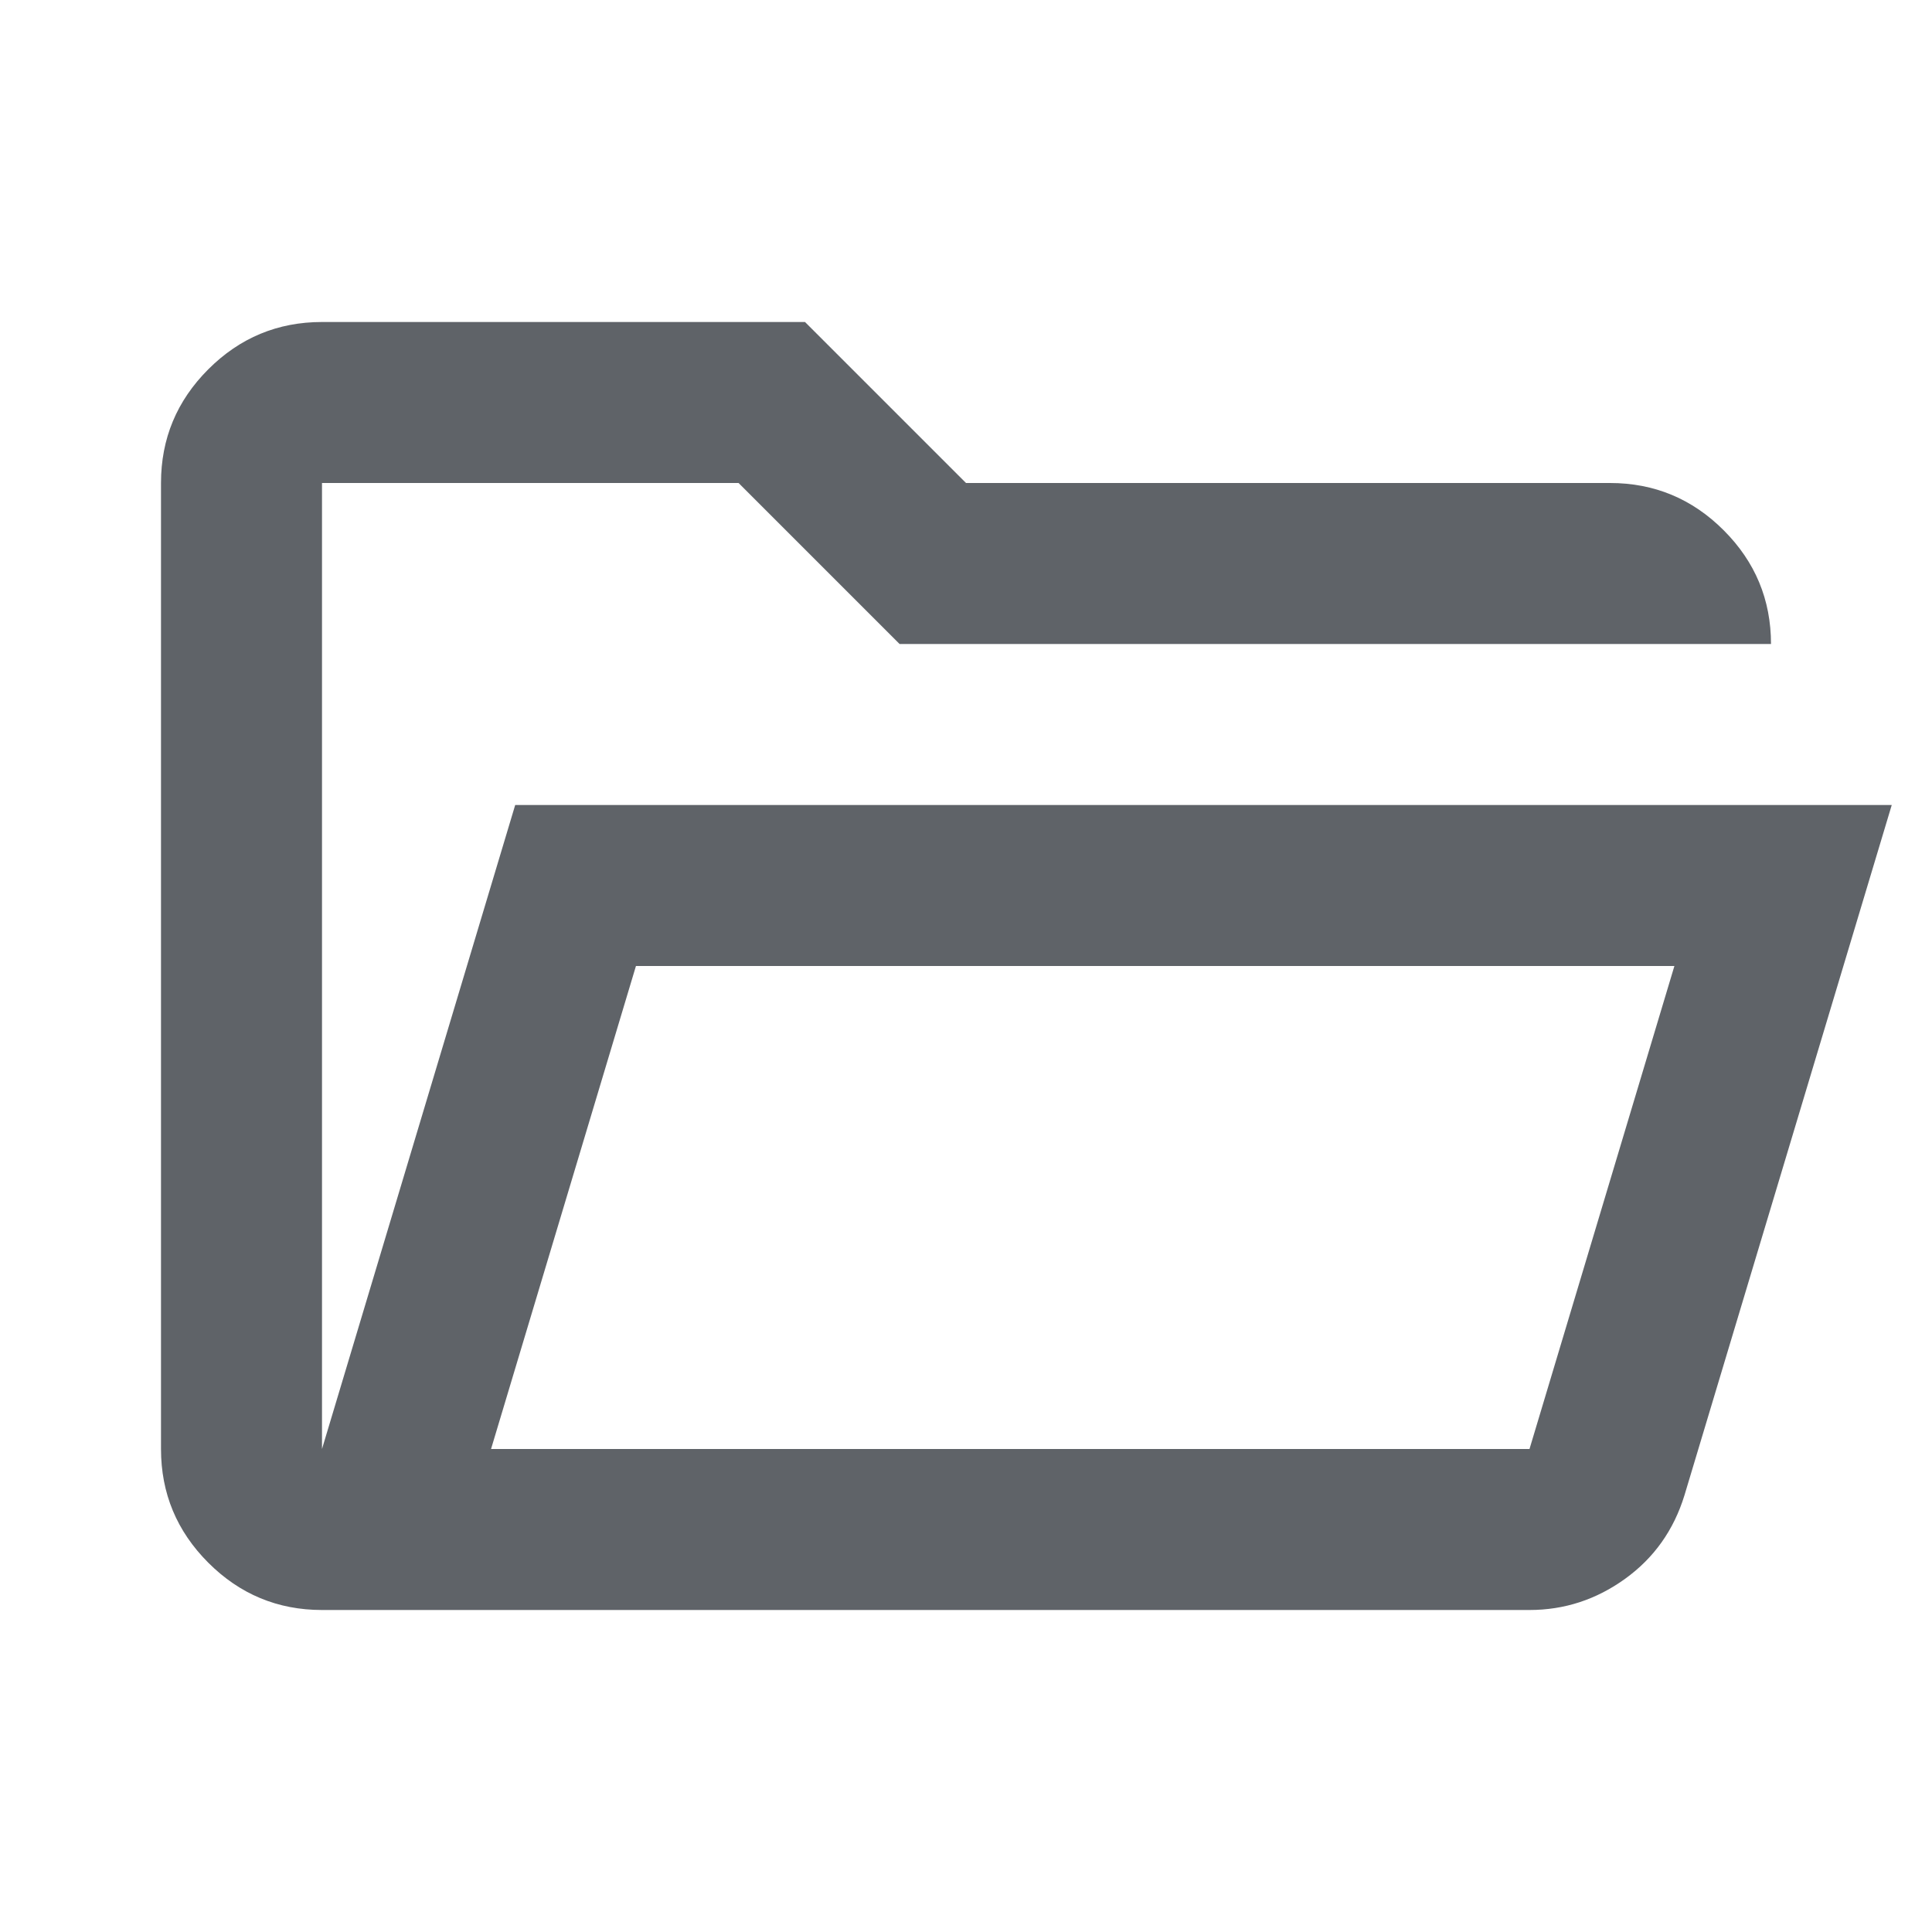
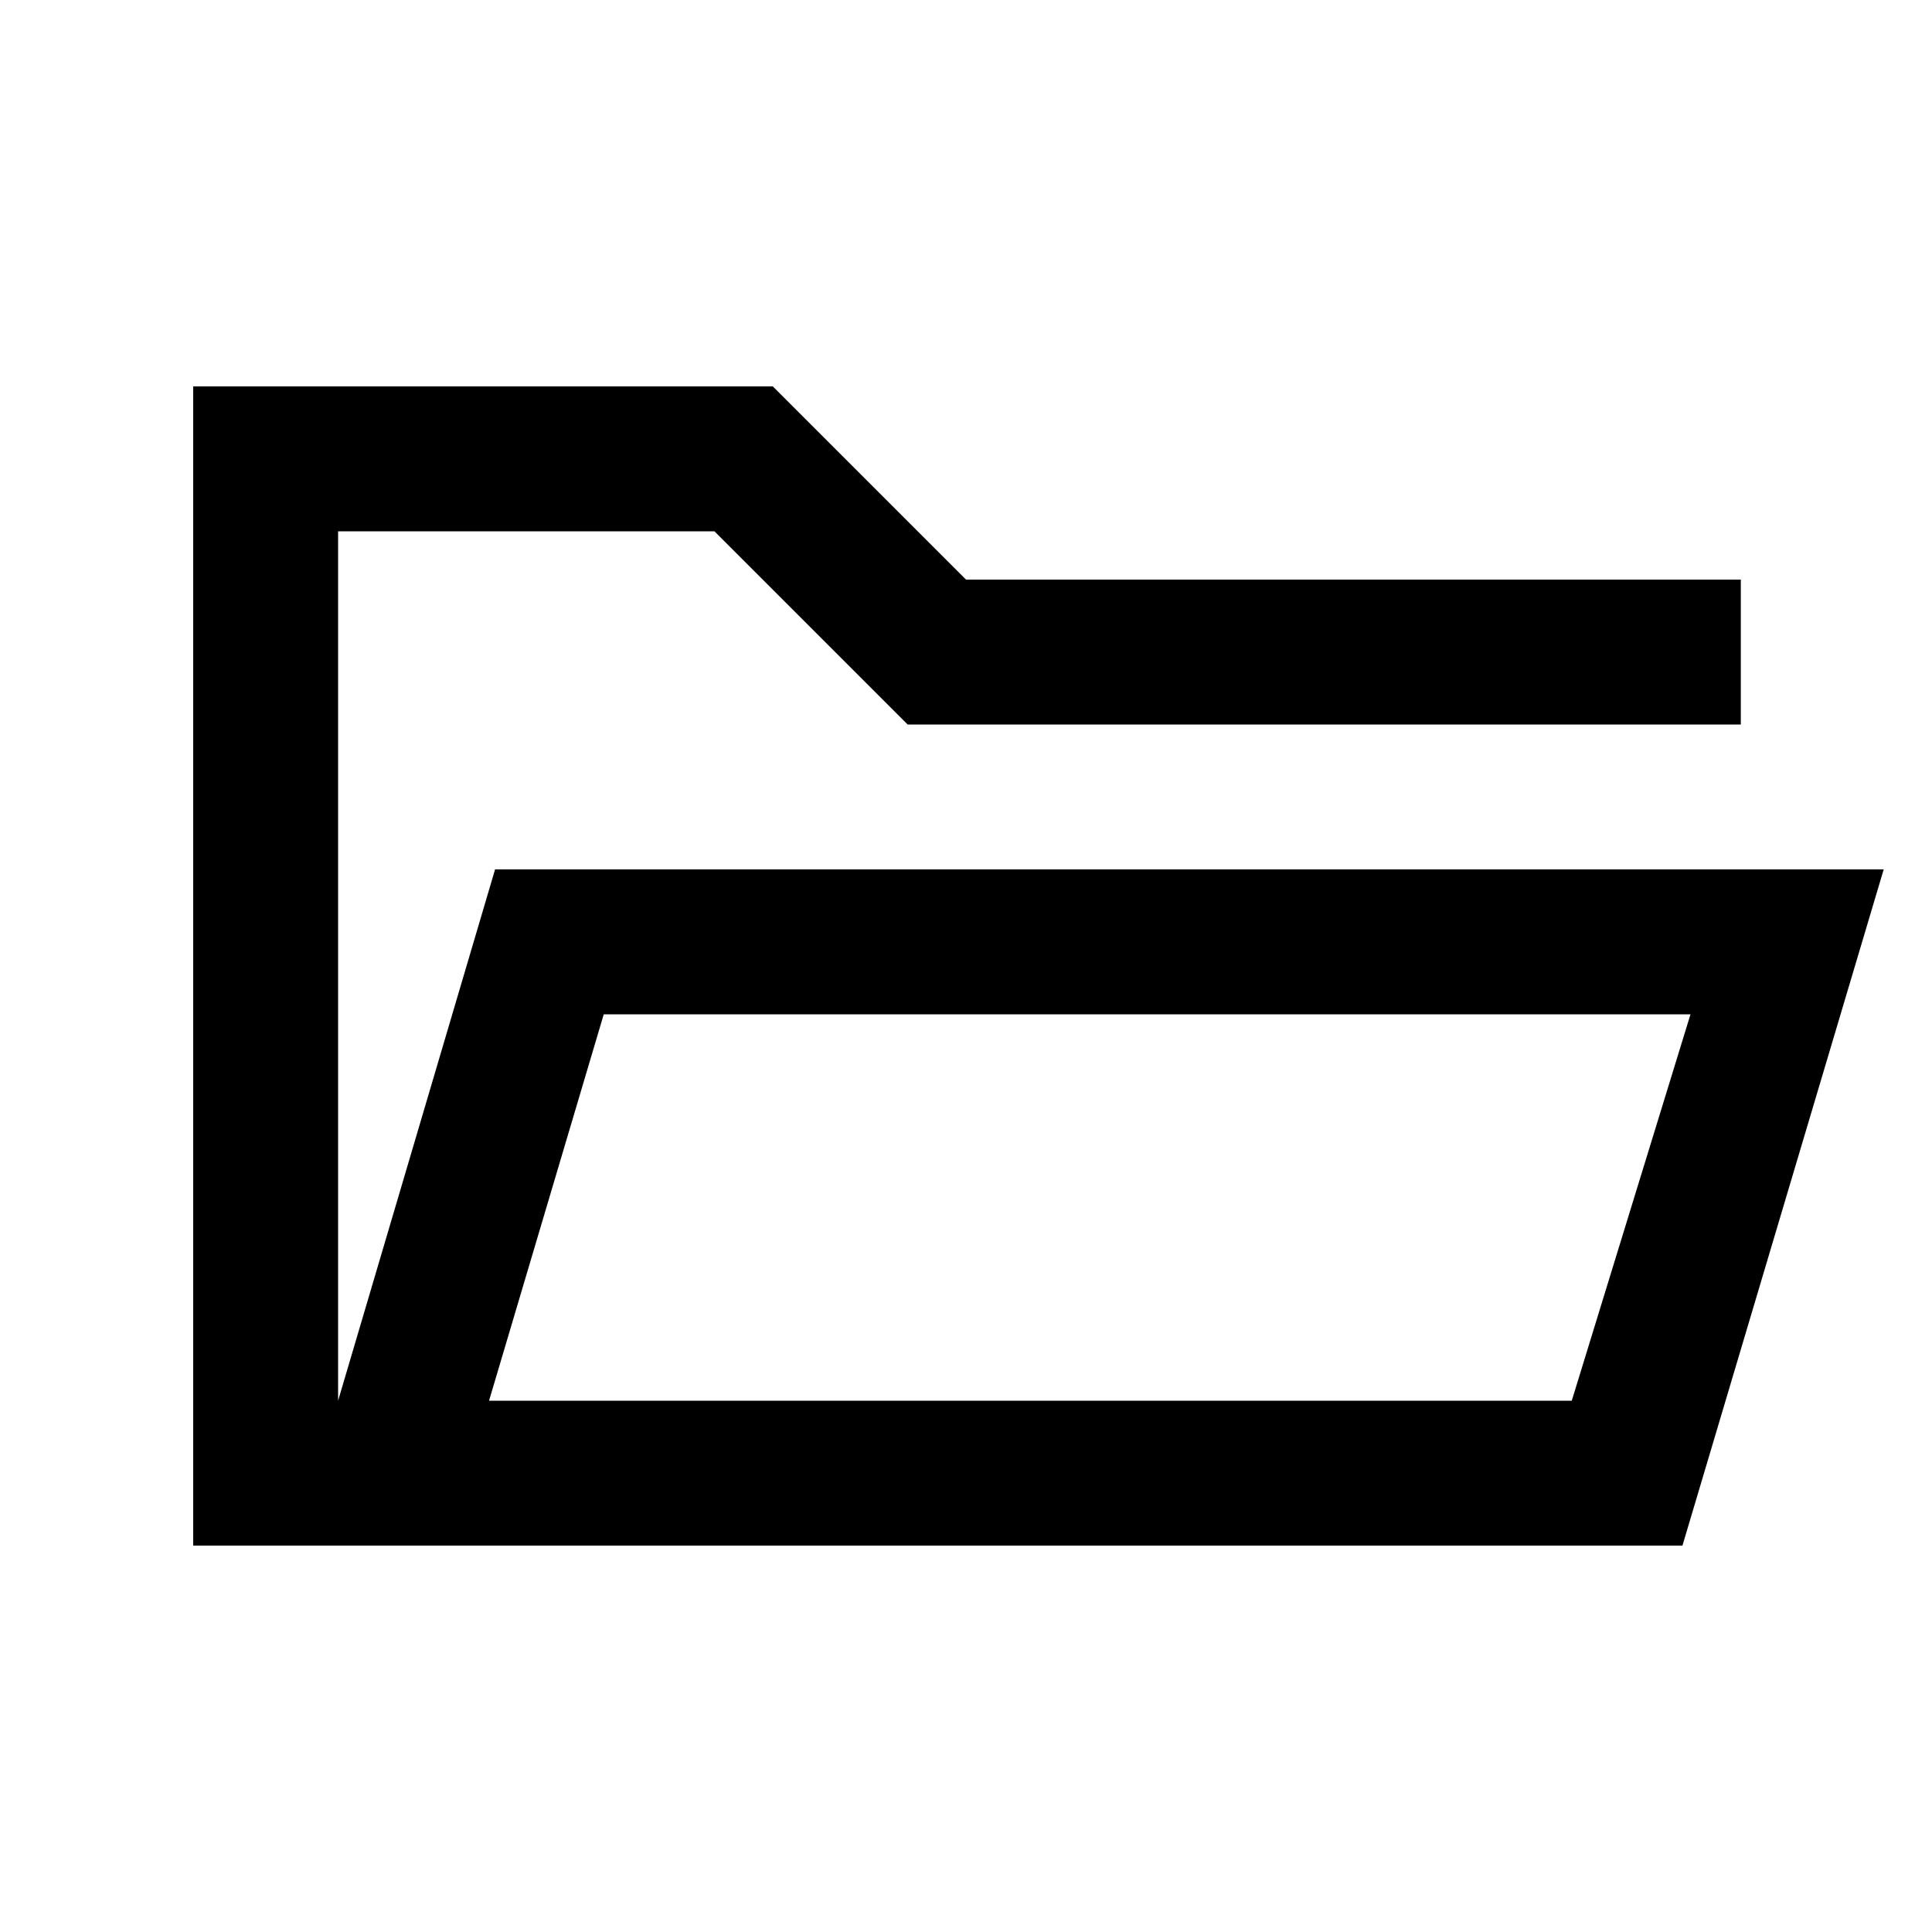
- <svg xmlns="http://www.w3.org/2000/svg" height="24px" viewBox="0 -960 960 960" width="24px" fill="#5f6368">
-   <path d="M160-160q-33 0-56.5-23.5T80-240v-480q0-33 23.5-56.5T160-800h240l80 80h320q33 0 56.5 23.5T880-640H447l-80-80H160v480l96-320h684L837-217q-8 26-29.5 41.5T760-160H160Zm84-80h516l72-240H316l-72 240Zm0 0 72-240-72 240Zm-84-400v-80 80Z" />
+ <svg xmlns="http://www.w3.org/2000/svg" height="20px" viewBox="0 -960 960 960" width="20px" fill="currentColor">
+   <path d="M96-192v-576h288l96 96h385v72H451l-96-96H168v432l78-264h690L836-192H96Zm147-72h538l59-192H300l-57 192Zm0 0 57-192-57 192Zm-75-336v-96 96Z" />
</svg>
